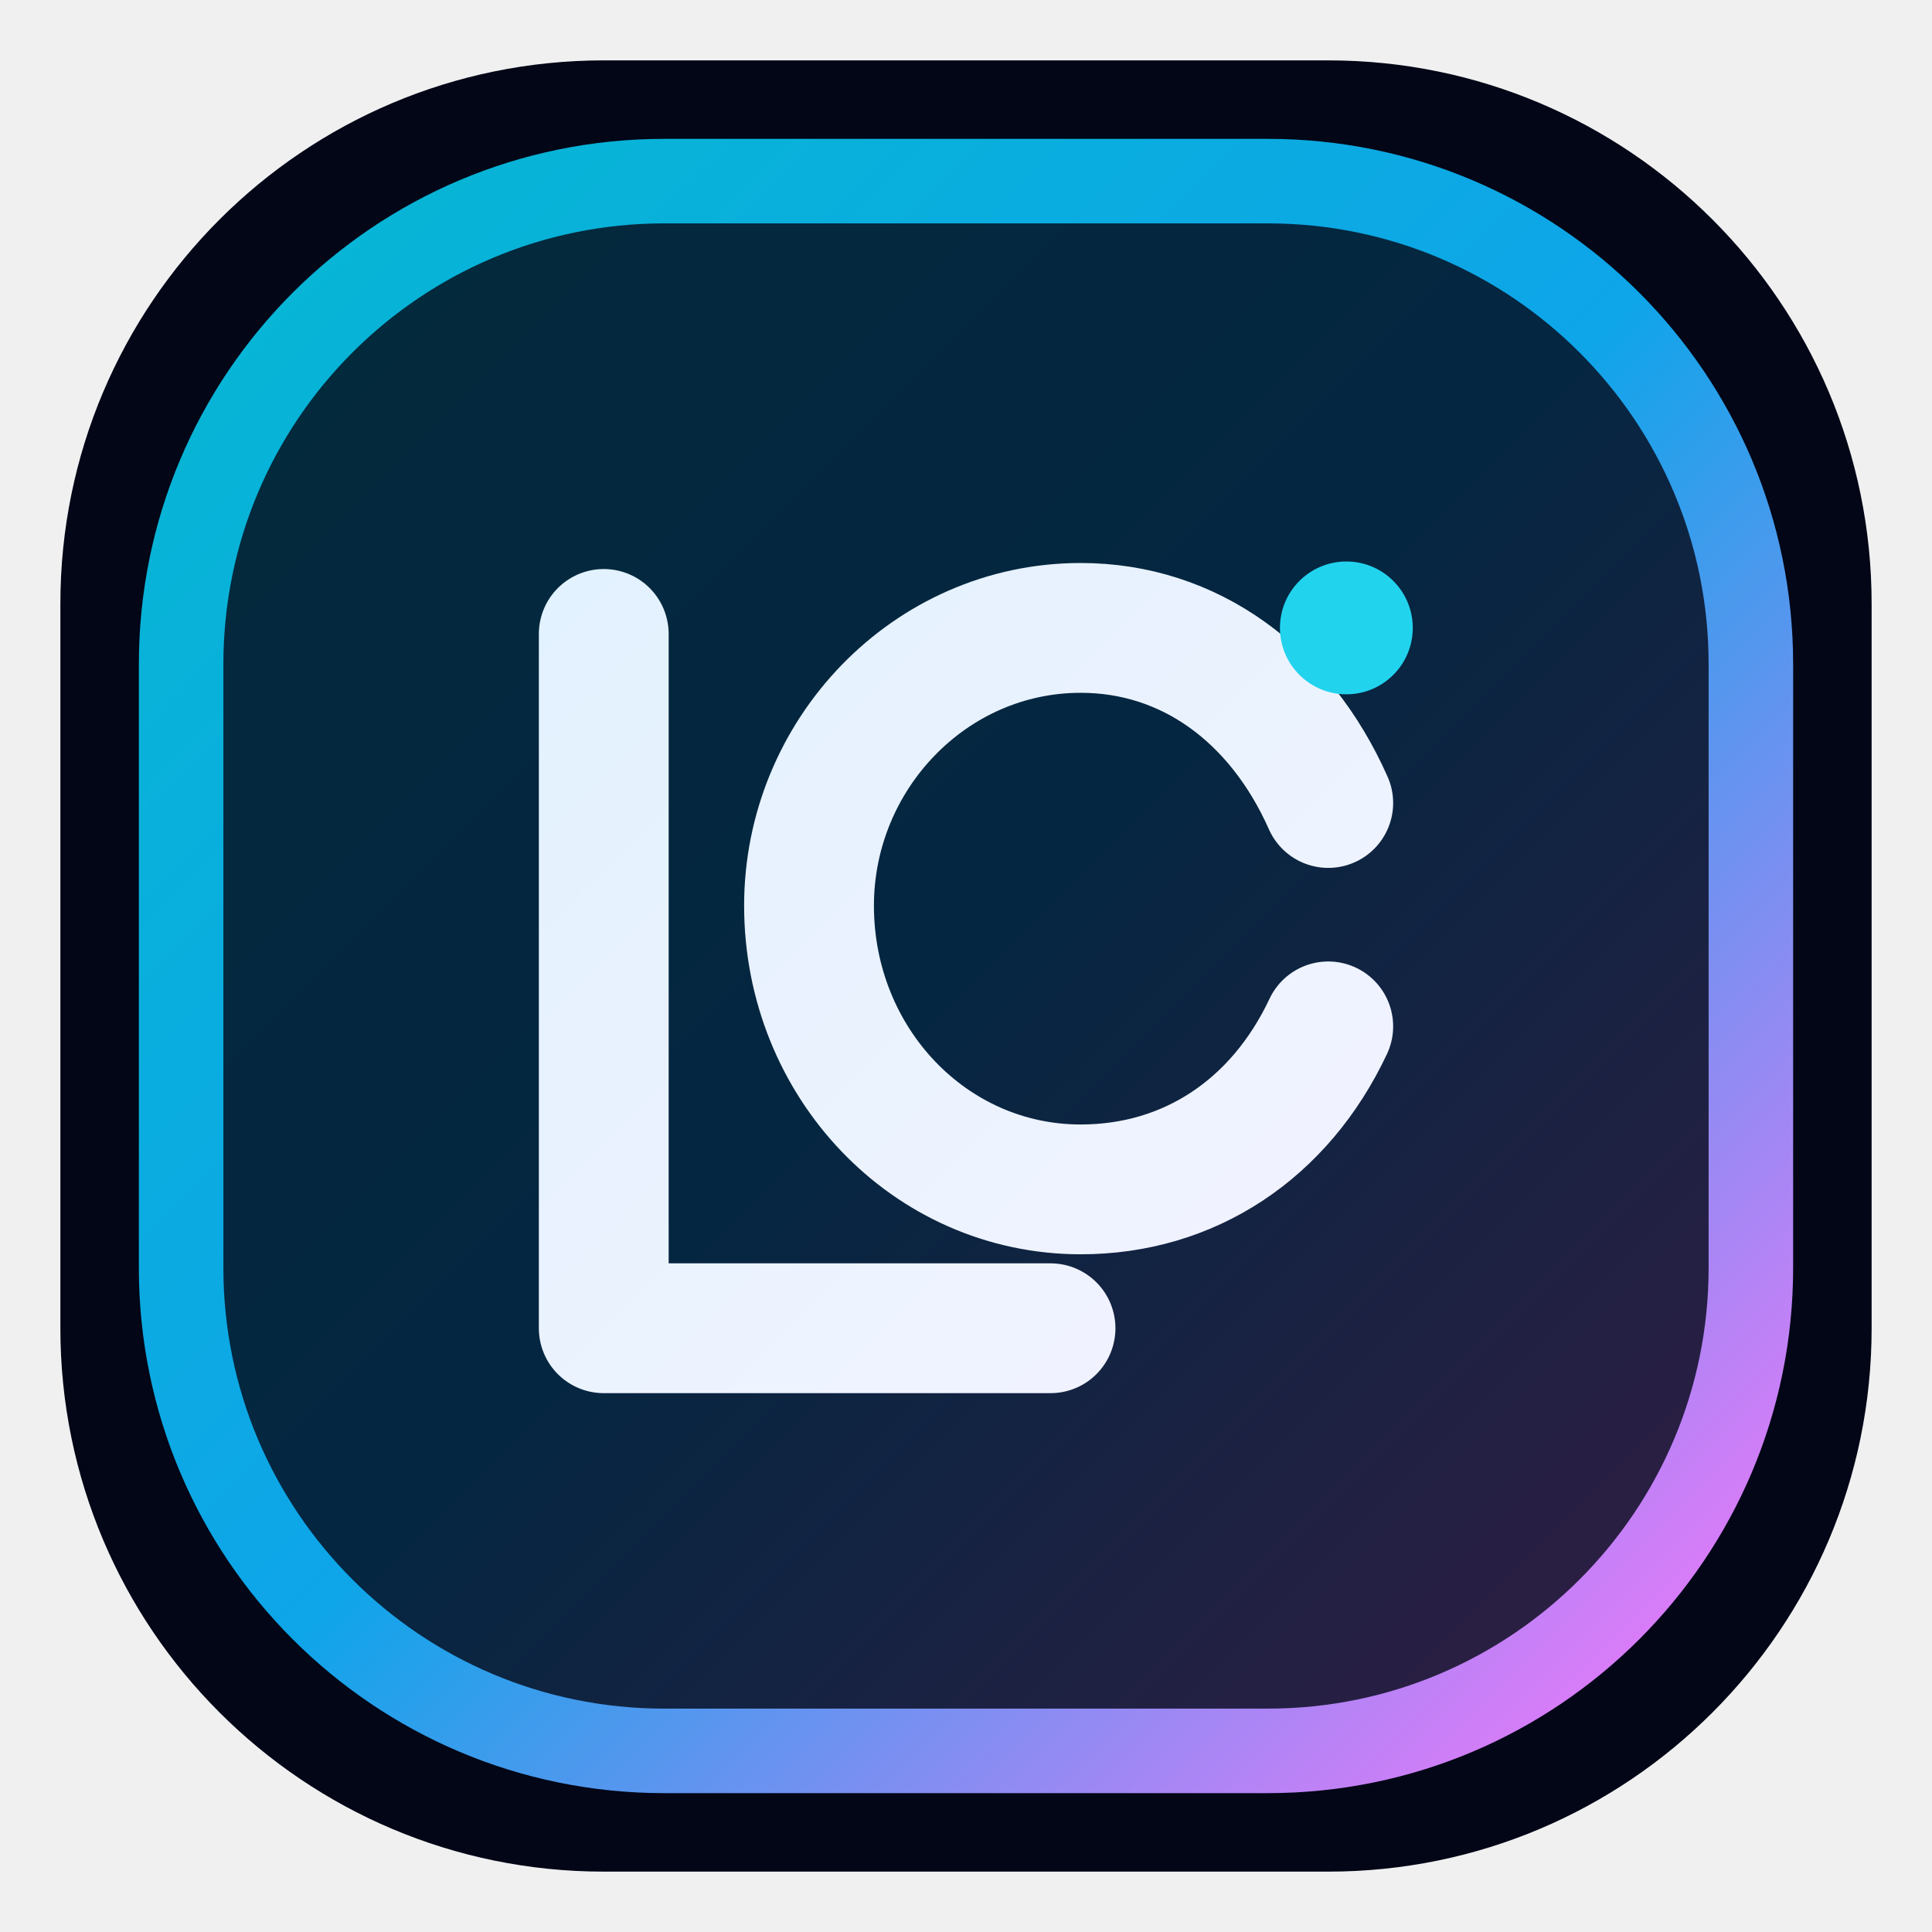
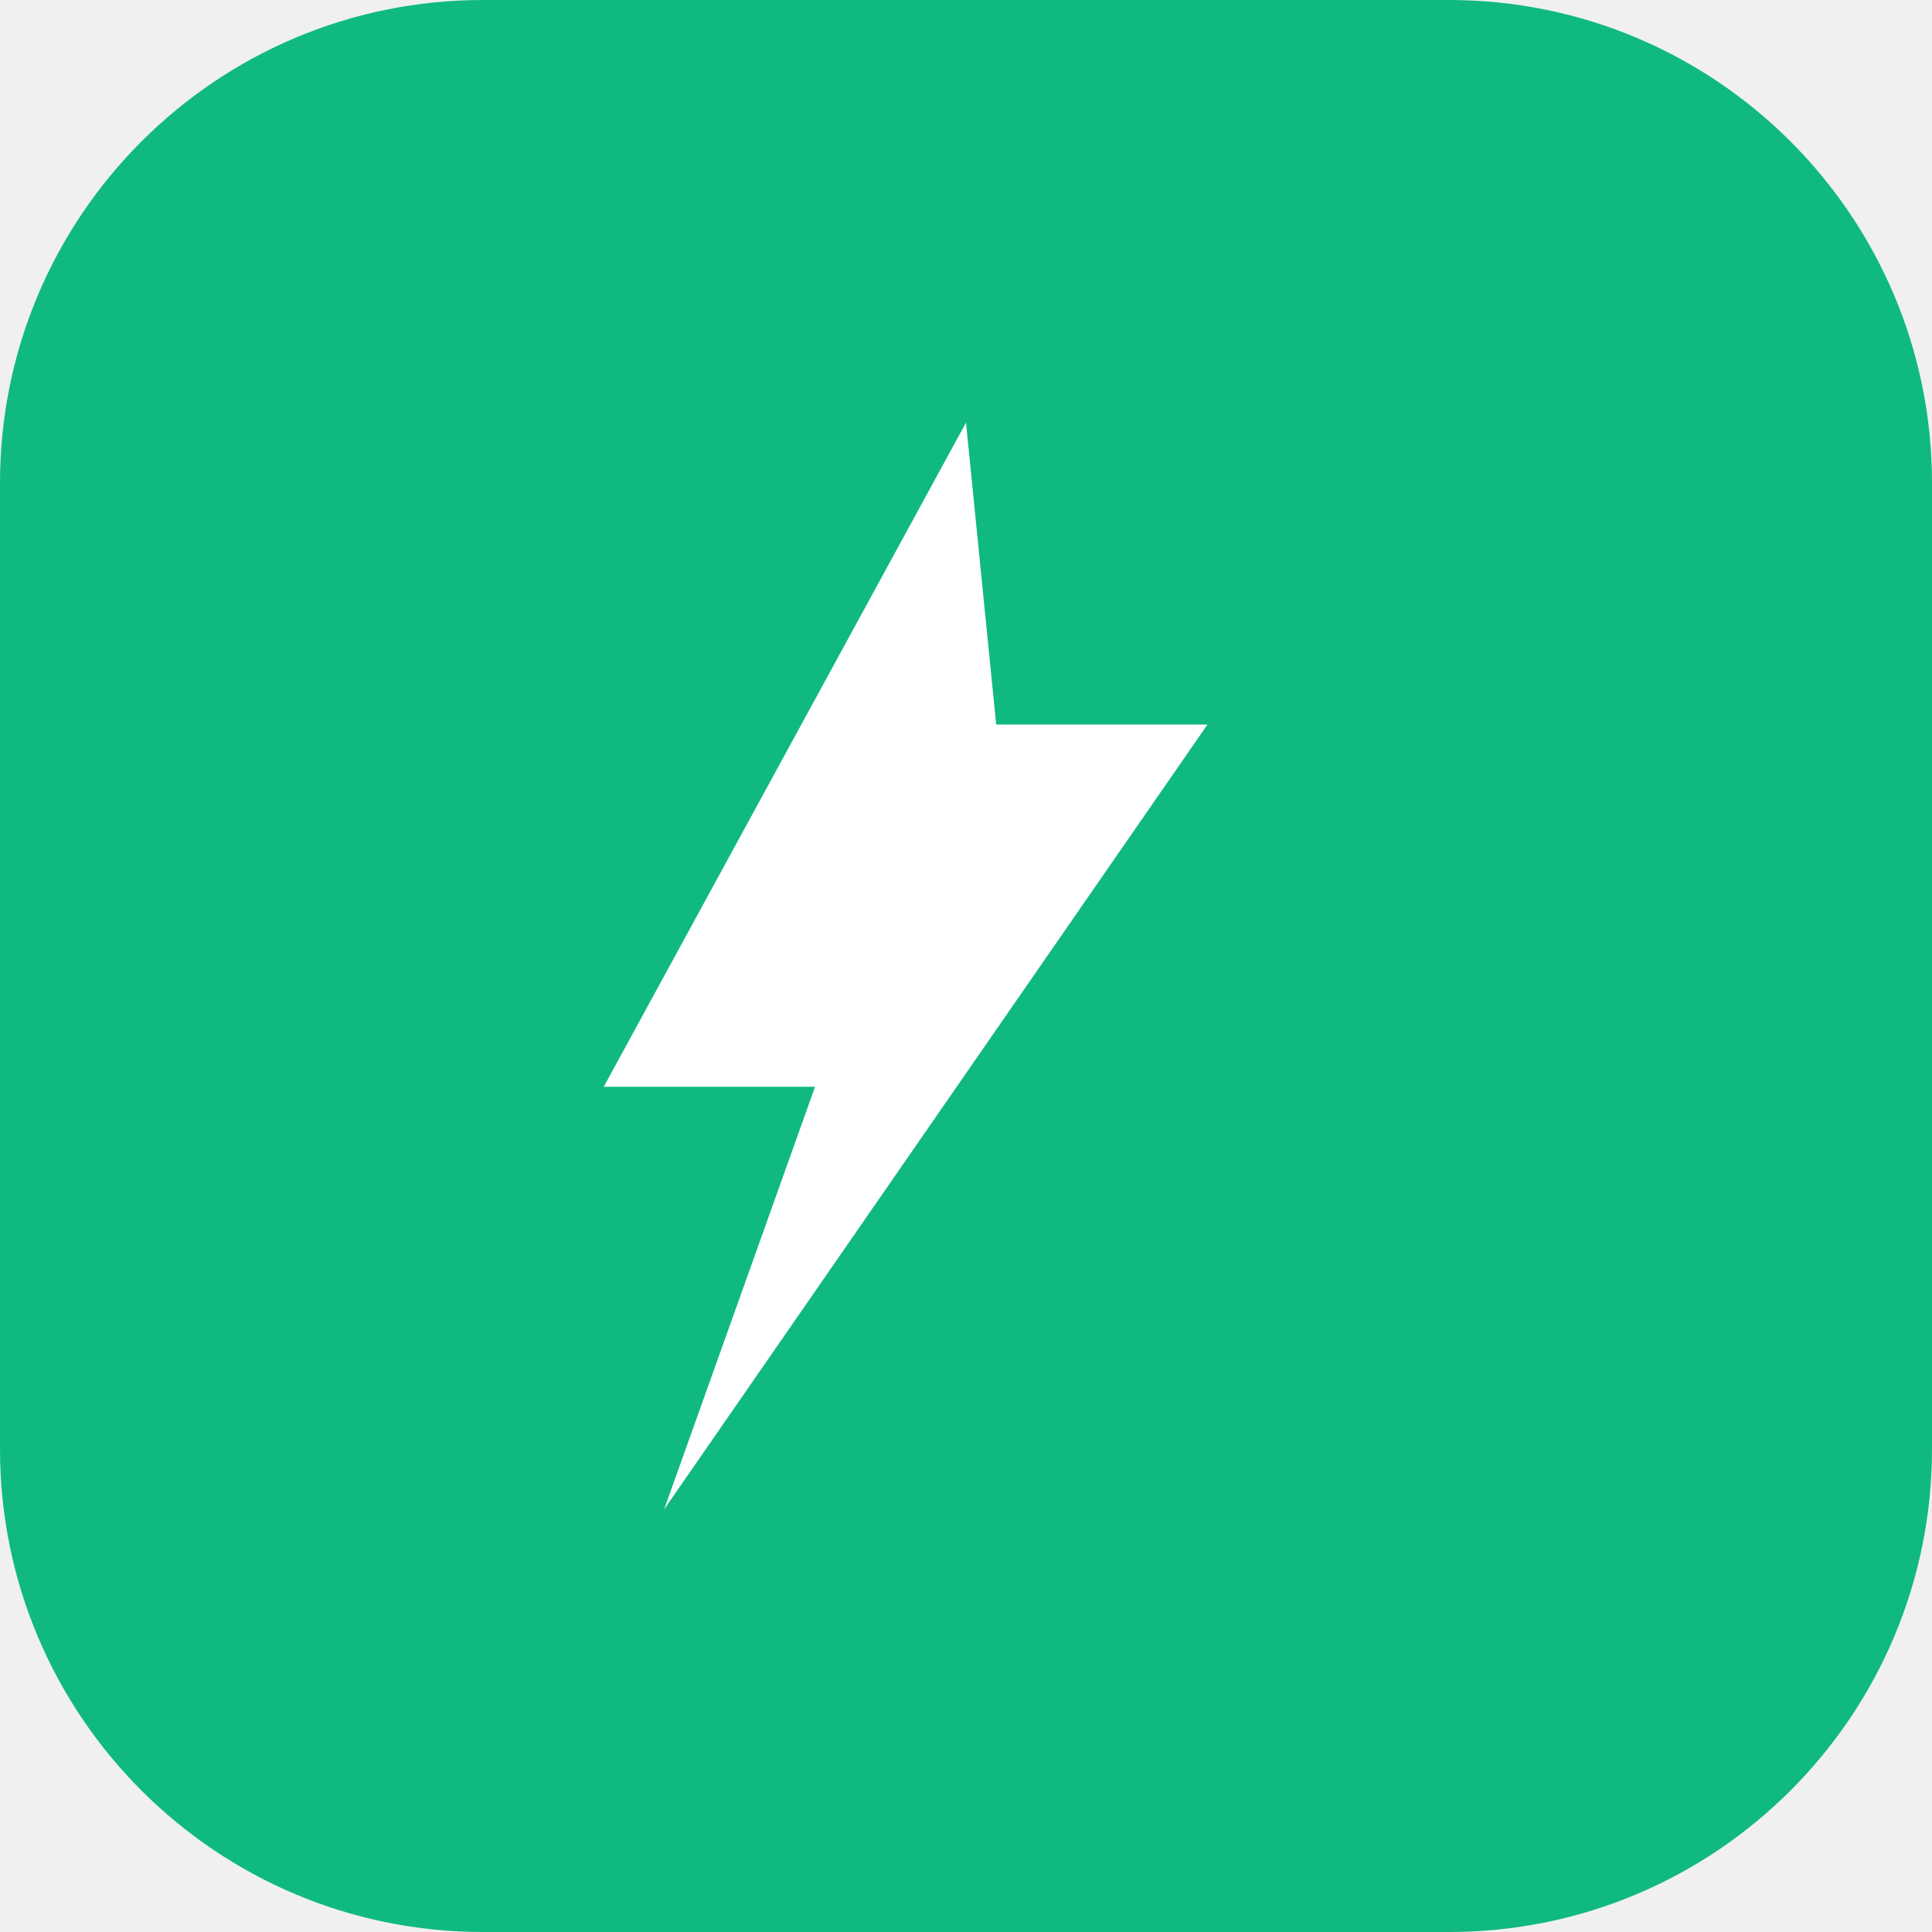
<svg xmlns="http://www.w3.org/2000/svg" width="32" height="32" viewBox="0 0 32 32" fill="none">
-   <defs>
-     <linearGradient id="bgGradientV2" x1="4" y1="4" x2="28" y2="28" gradientUnits="userSpaceOnUse">
-       <stop offset="0" stop-color="#06b6d4" />
-       <stop offset="0.5" stop-color="#0ea5e9" />
-       <stop offset="1" stop-color="#e879f9" />
-     </linearGradient>
-     <linearGradient id="strokeGradientV2" x1="8" y1="8" x2="24" y2="24" gradientUnits="userSpaceOnUse">
-       <stop offset="0" stop-color="#e0f2fe" />
-       <stop offset="1" stop-color="#f5f3ff" />
-     </linearGradient>
-   </defs>
-   <rect x="1" y="1" width="30" height="30" rx="9" fill="#020617" />
-   <rect x="3" y="3" width="26" height="26" rx="8" fill="url(#bgGradientV2)" fill-opacity="0.2" stroke="url(#bgGradientV2)" stroke-width="1.4" />
-   <path d="M10 10.5V22h7.4" stroke="url(#strokeGradientV2)" stroke-width="2.15" stroke-linecap="round" stroke-linejoin="round" />
-   <path d="M22 13.3c-0.8-1.8-2.3-2.9-4.1-2.9-2.5 0-4.5 2.1-4.5 4.6 0 2.6 2 4.7 4.5 4.7 1.8 0 3.3-1 4.1-2.7" stroke="url(#strokeGradientV2)" stroke-width="2.15" stroke-linecap="round" stroke-linejoin="round" />
-   <circle cx="22.3" cy="10.4" r="1.1" fill="#22d3ee" />
+   <rect width="32" height="32" rx="8" fill="#10b981" />
+   <path d="M16 7l-6 11h3.5L11 25l9-13h-3.5L16 7z" fill="#fff" />
</svg>
